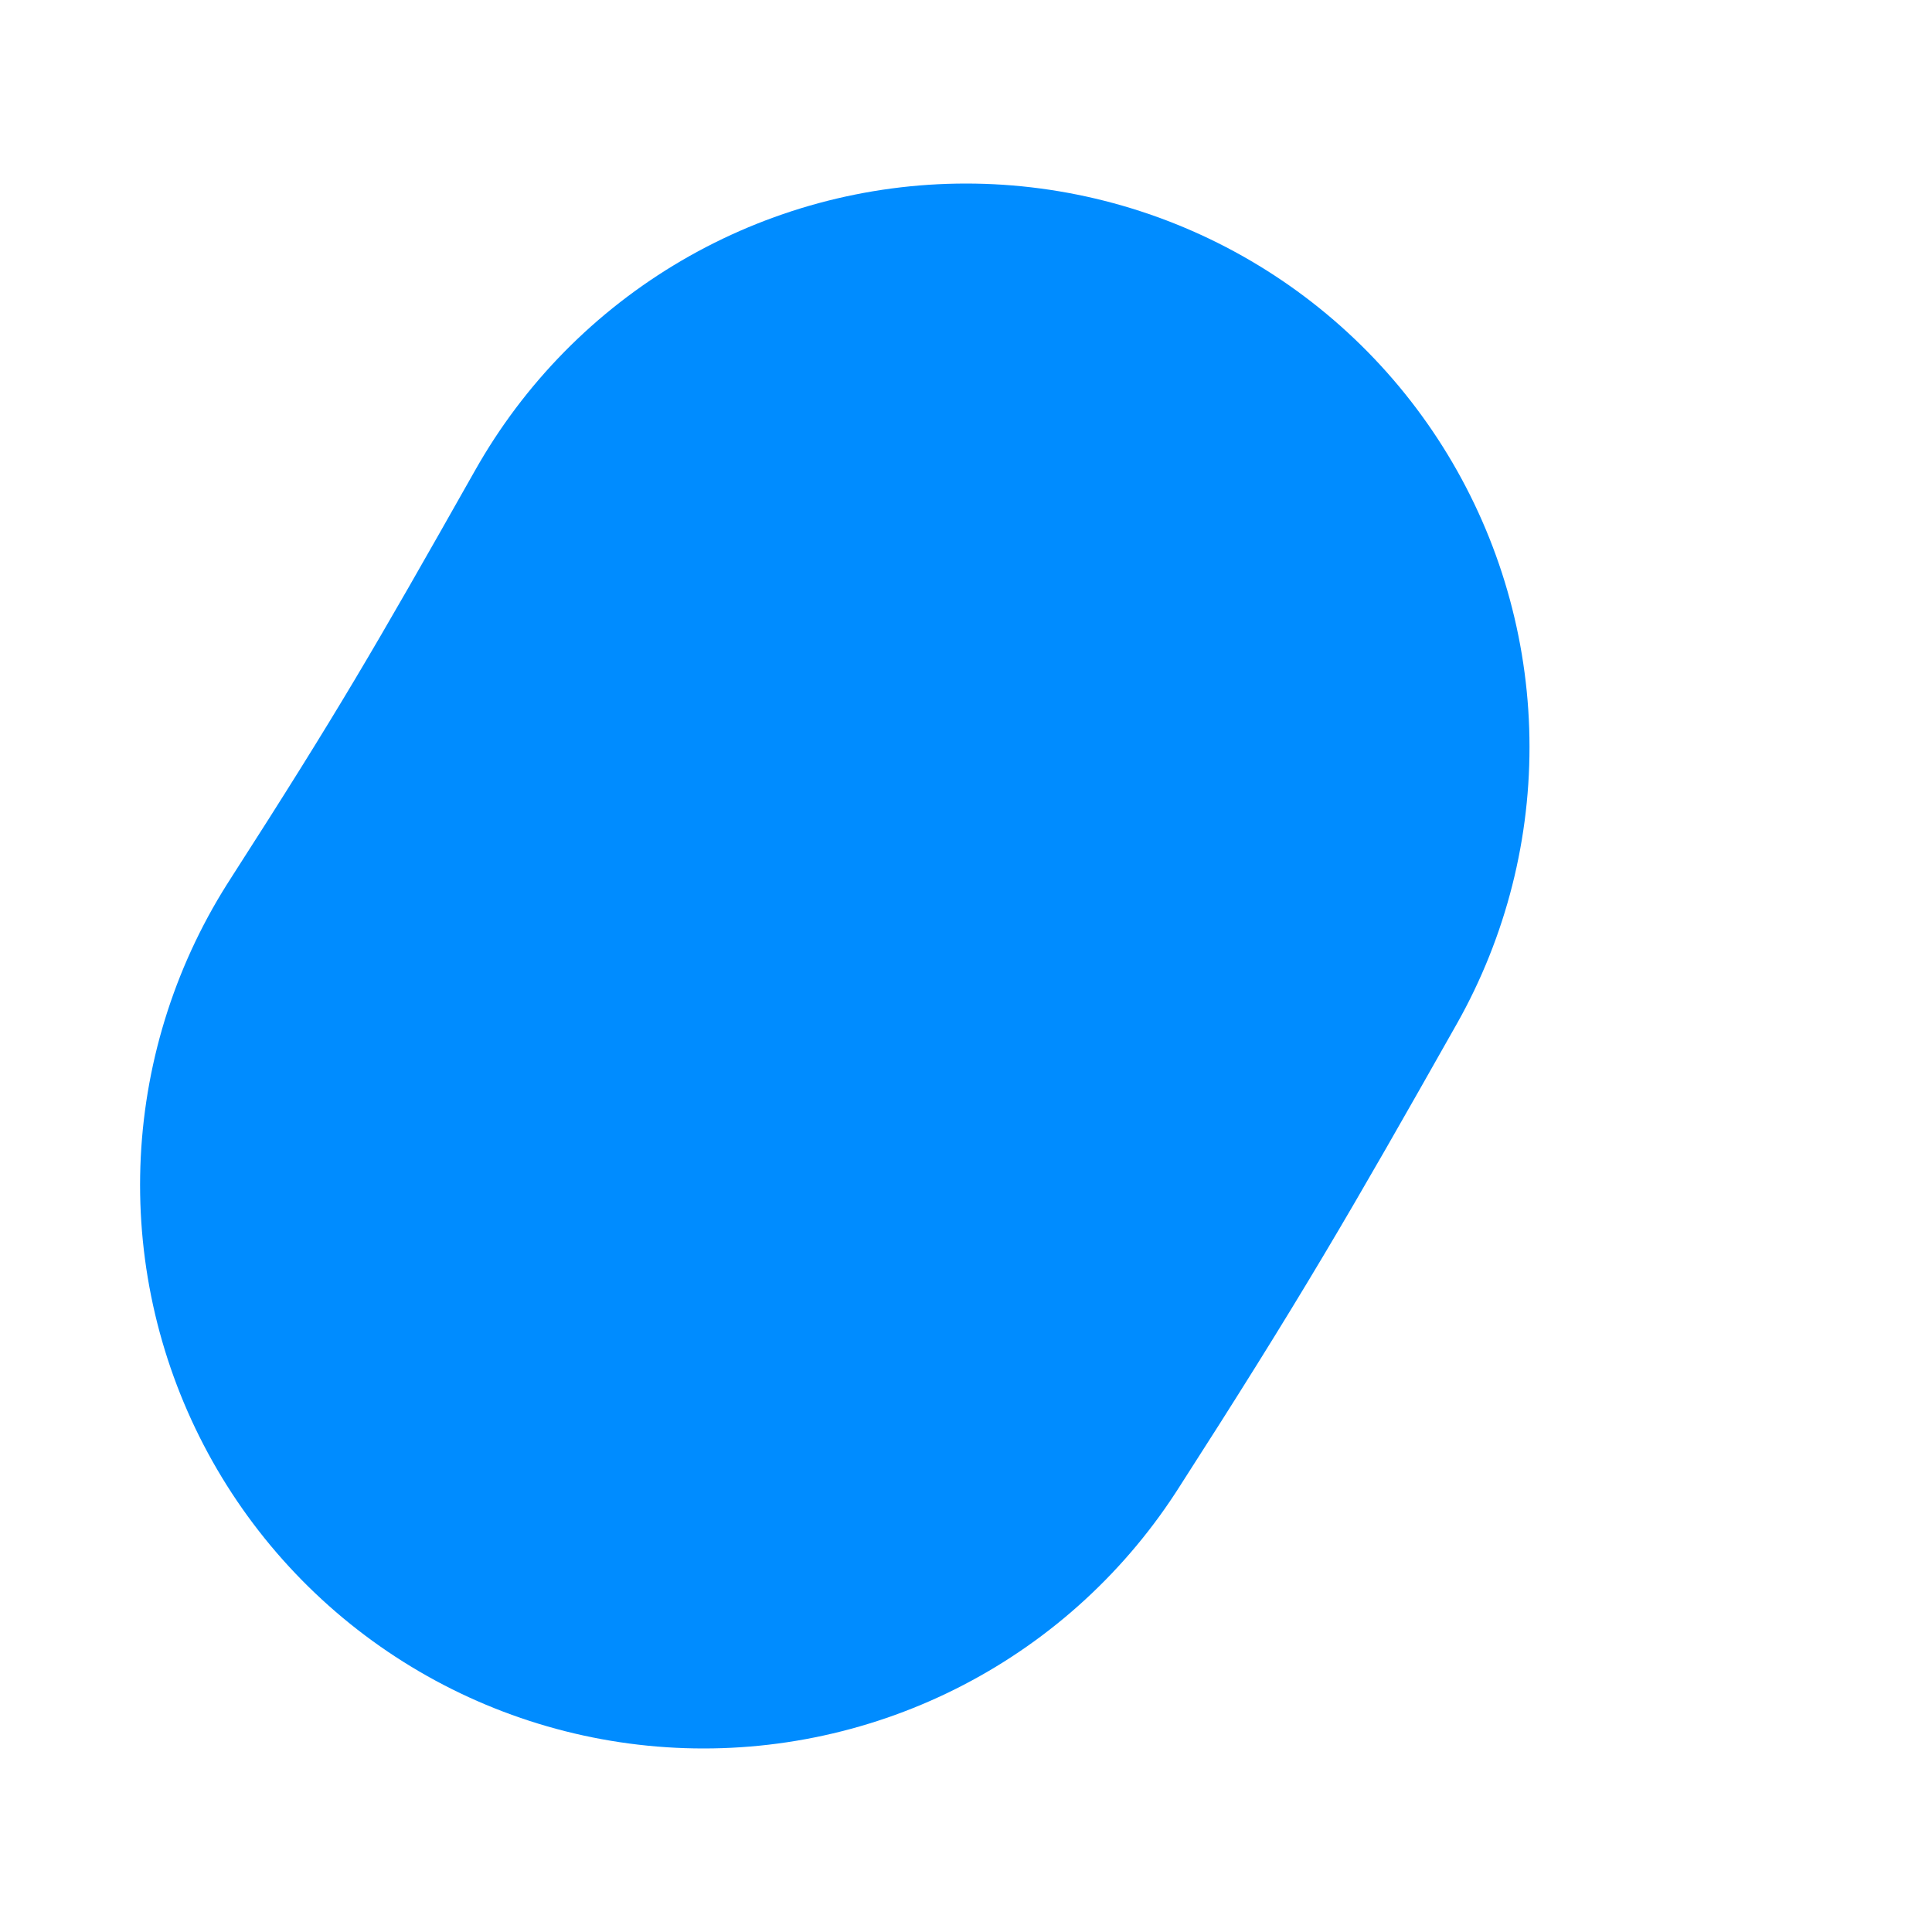
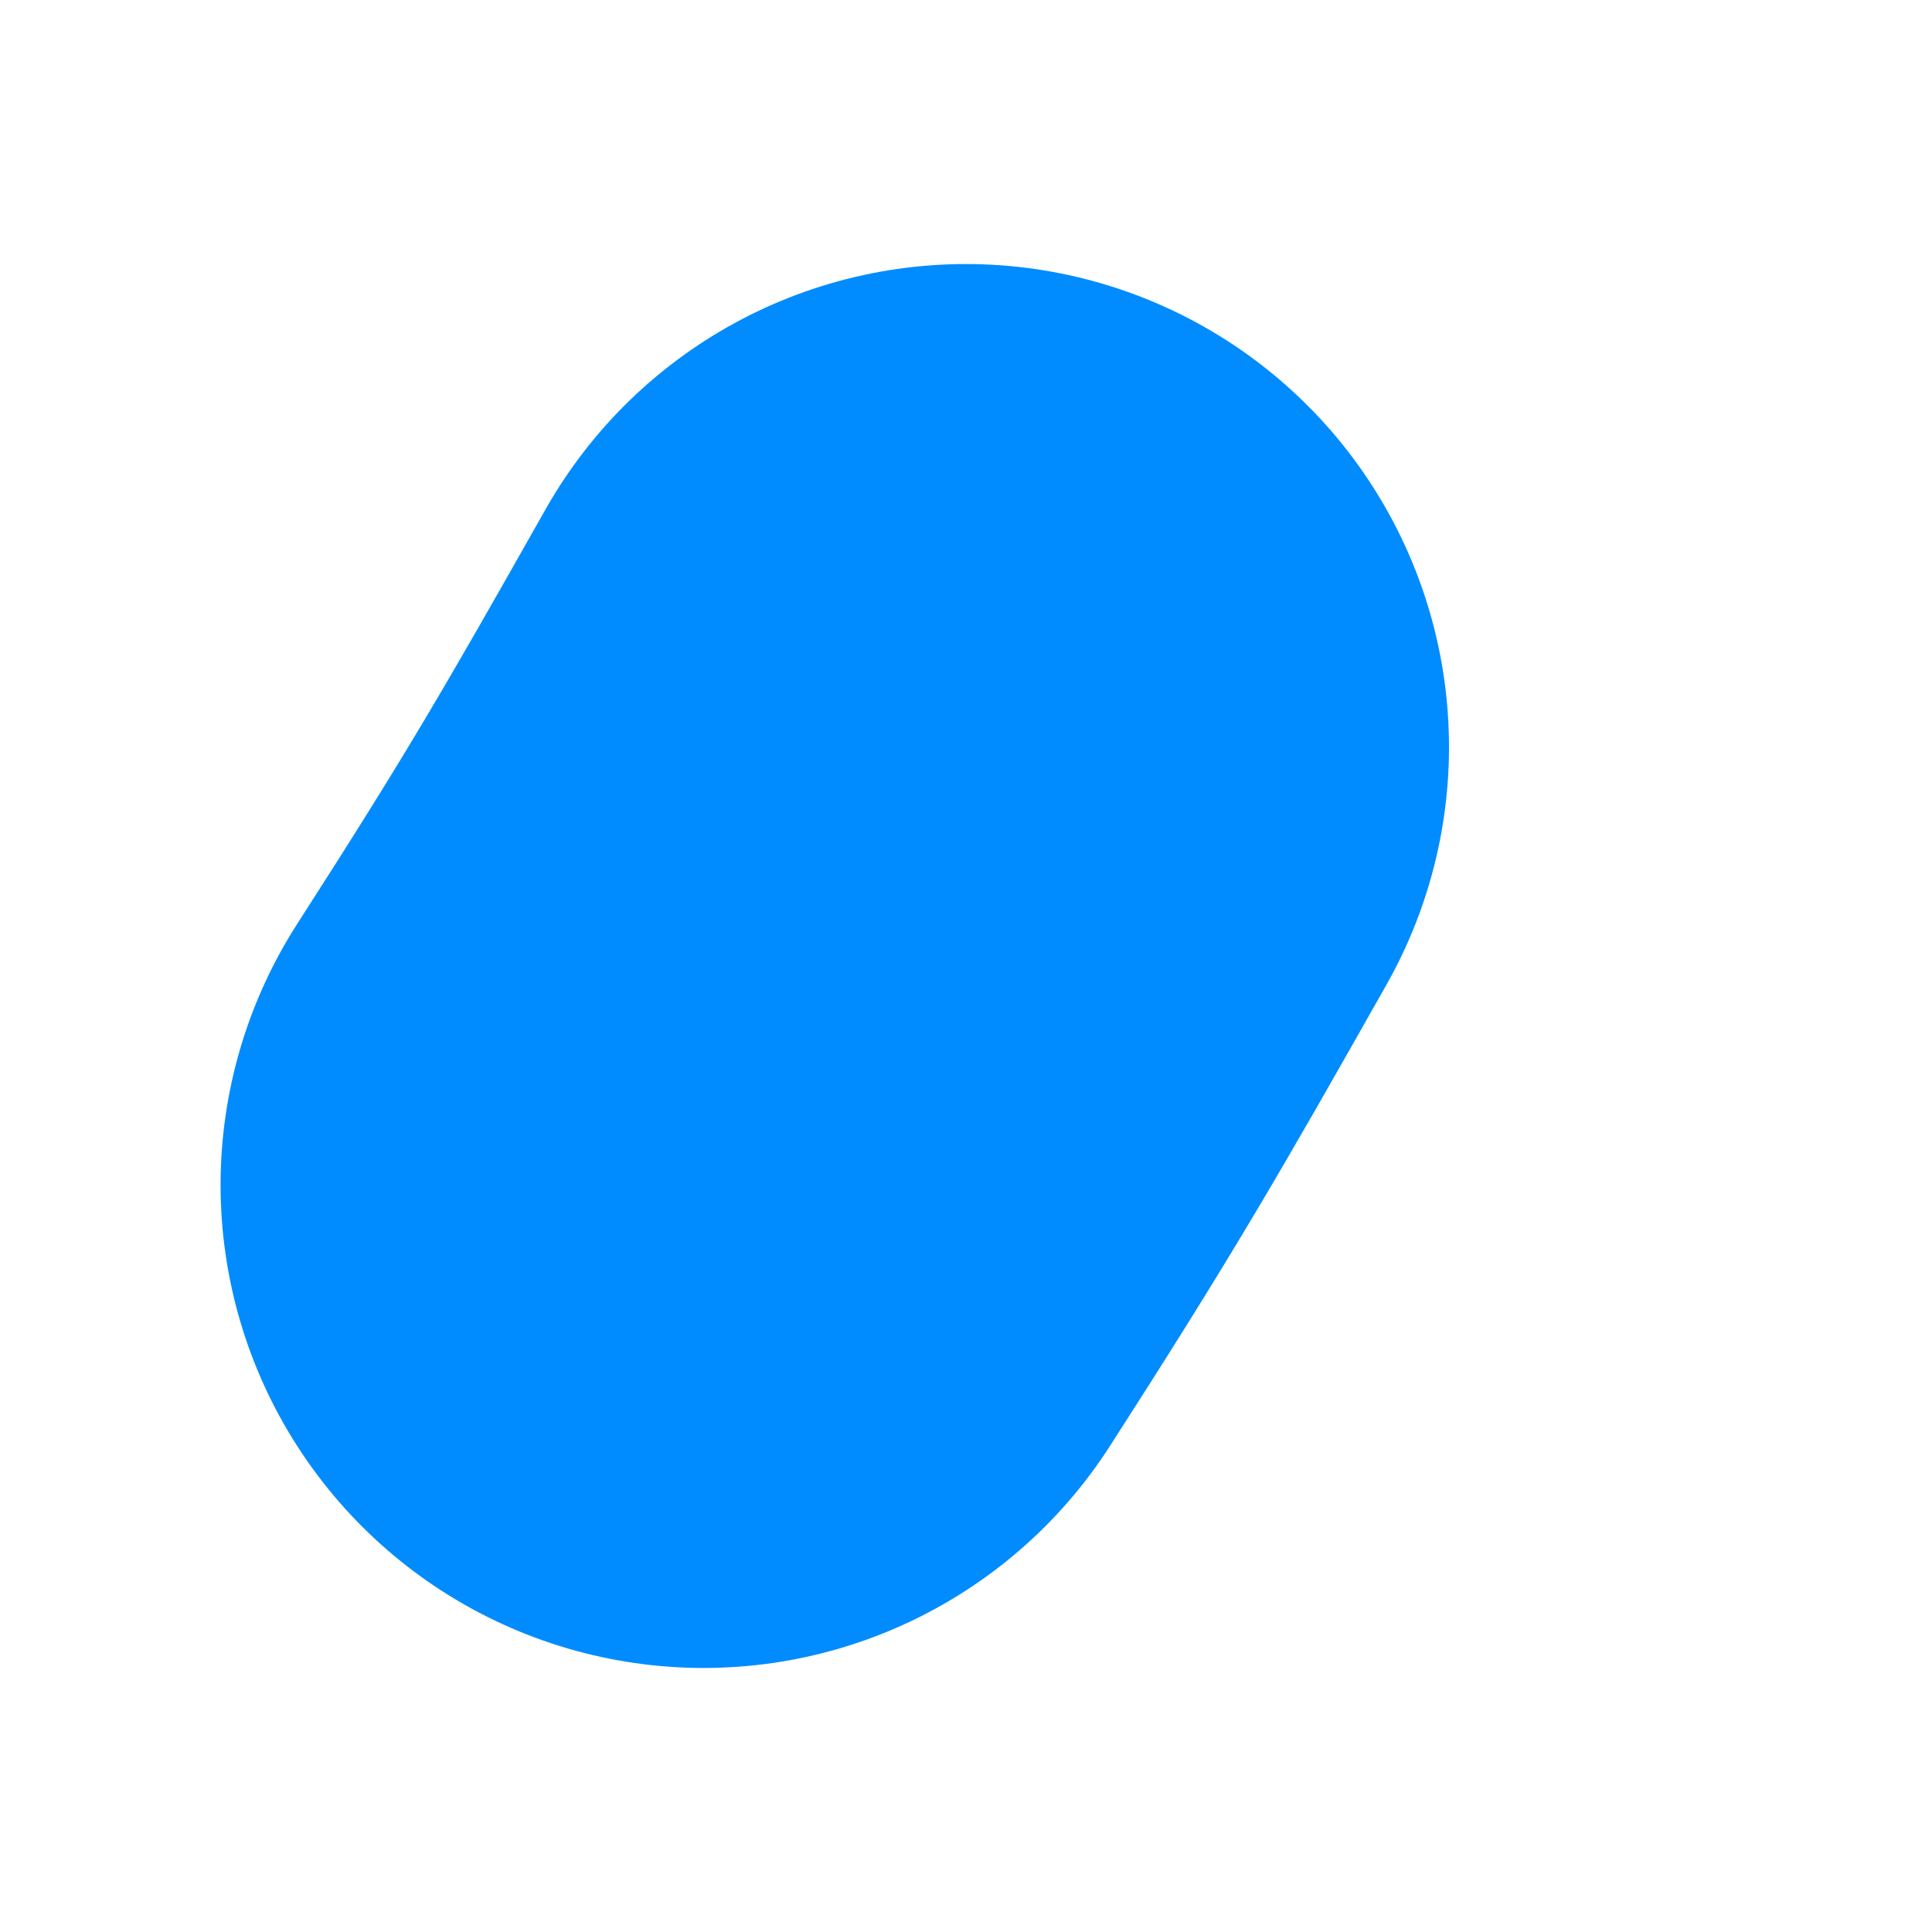
<svg xmlns="http://www.w3.org/2000/svg" width="12" height="12" viewBox="0 0 12 12" fill="none">
-   <path d="M6 4.64C5.35 5.79 5.09 6.24 4.37 7.36" stroke="#008CFF" stroke-width="7" stroke-linecap="round" stroke-linejoin="round" />
+   <path d="M6 4.64C5.35 5.79 5.09 6.24 4.37 7.36" stroke="#008CFF" stroke-width="6" stroke-linecap="round" stroke-linejoin="round" />
</svg>
